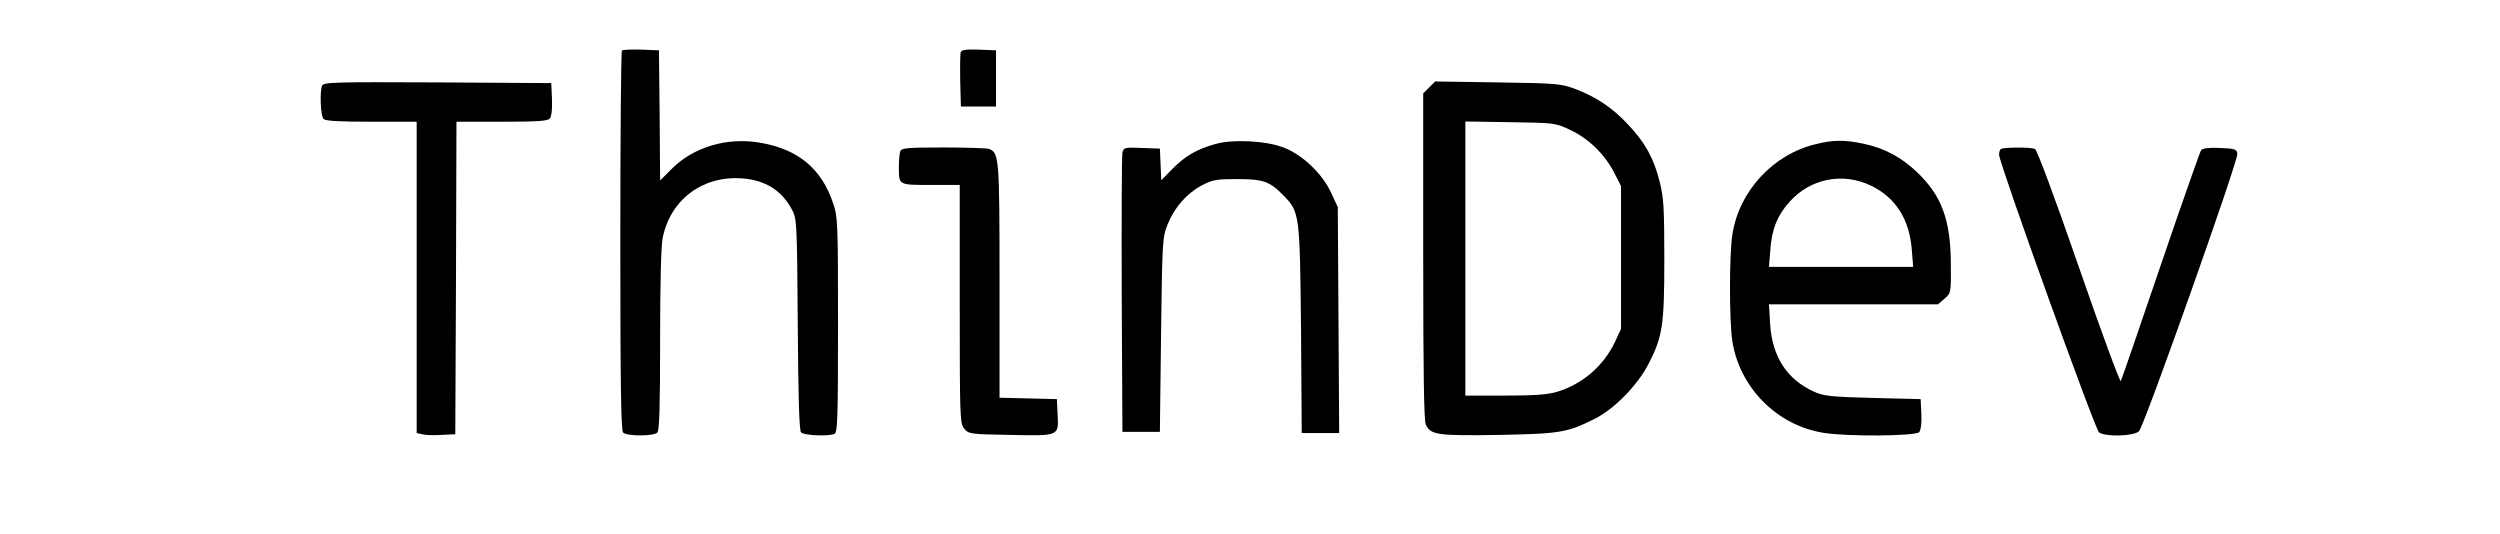
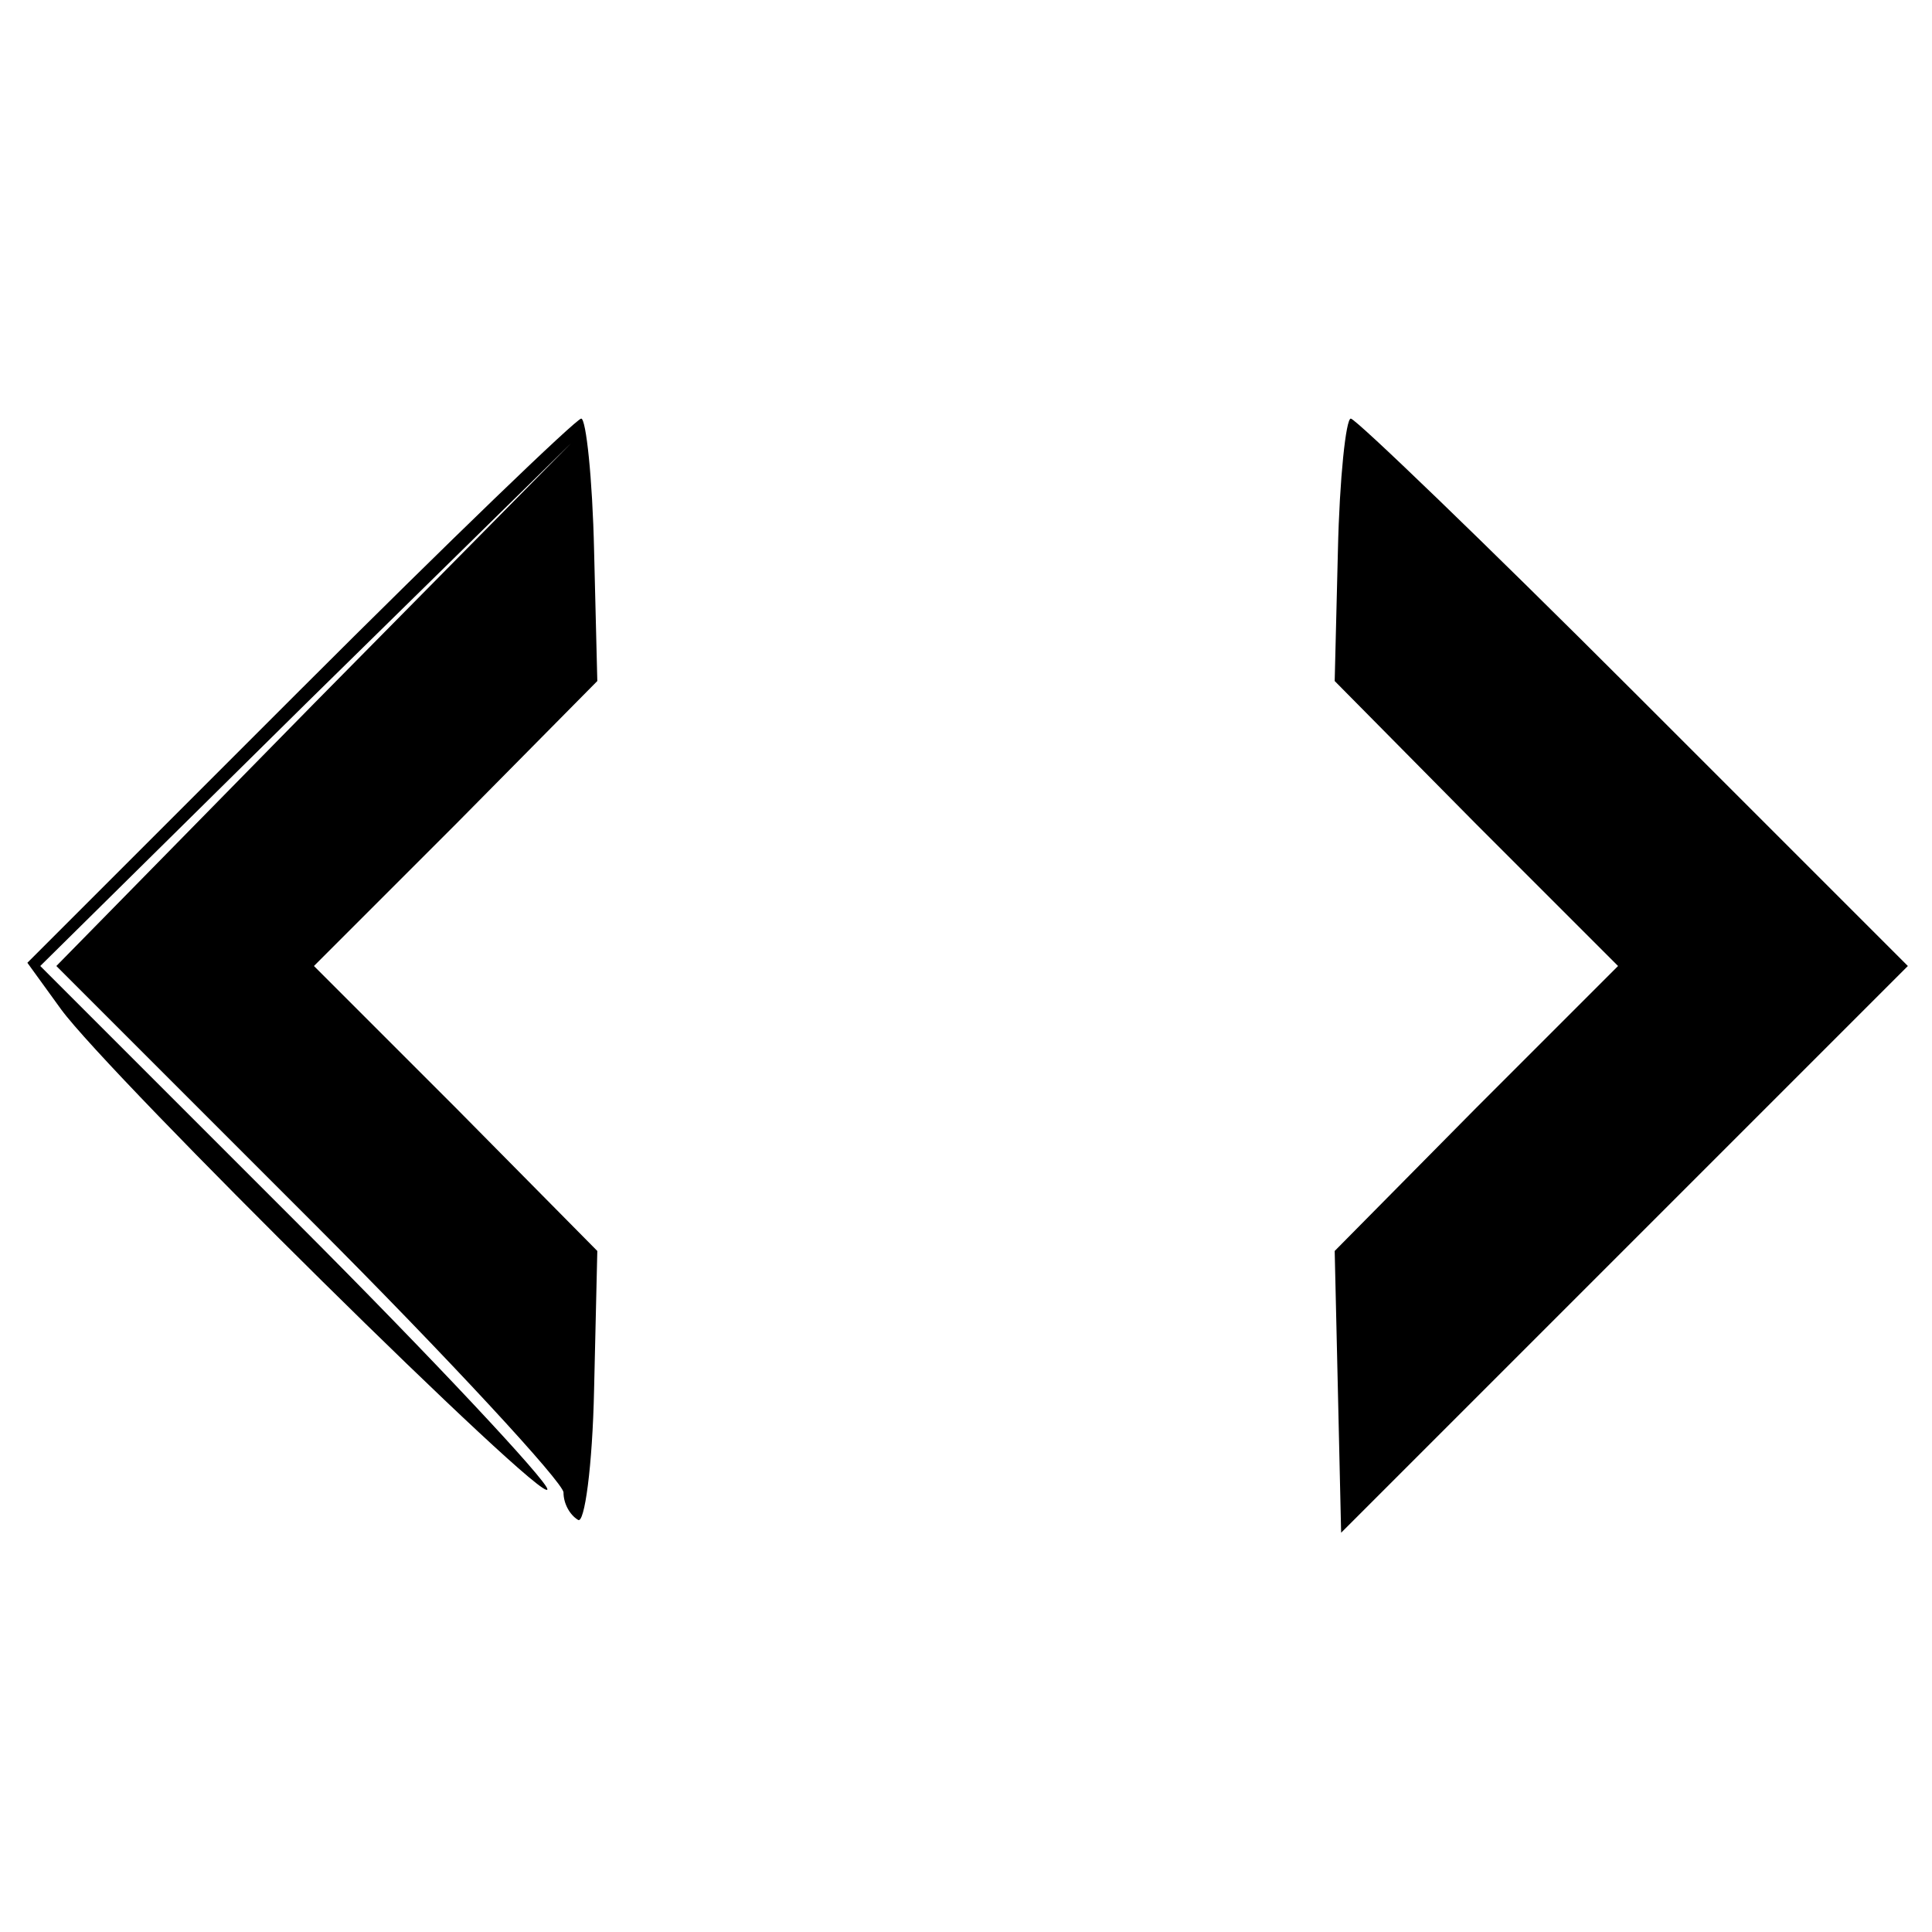
- <svg xmlns="http://www.w3.org/2000/svg" version="1.0" width="1068pt" height="228pt" viewBox="0 0 1068 228" preserveAspectRatio="xMidYMid meet">
-   <g transform="translate(0,228) scale(0.1,-0.1)" fill="#000000" stroke="none">
-     <path d="M2657 2064 c-4 -4 -7 -370 -7 -814 0 -613 3 -809 12 -818 16 -16 130 -16 146 0 9 9 12 110 12 393 0 247 4 402 11 439 33 163 170 266 338 254 100 -7 170 -51 214 -133 21 -39 22 -51 25 -489 2 -304 6 -454 14 -463 11 -13 112 -18 142 -7 14 5 16 56 16 465 0 438 -1 463 -21 521 -50 149 -151 232 -316 259 -140 23 -281 -20 -373 -112 l-50 -50 -2 278 -3 278 -75 3 c-42 1 -79 0 -83 -4z" />
-     <path d="M4104 2057 c-2 -7 -3 -62 -2 -123 l3 -109 75 0 75 0 0 120 0 120 -73 3 c-54 2 -74 -1 -78 -11z" />
-     <path d="M1376 1914 c-11 -28 -6 -130 6 -142 9 -9 68 -12 205 -12 l193 0 0 -665 0 -665 23 -5 c13 -4 50 -5 82 -3 l60 3 3 668 2 667 194 0 c154 0 196 3 205 14 7 9 11 41 9 83 l-3 68 -486 3 c-437 2 -487 1 -493 -14z" />
-     <path d="M6105 1906 l-25 -25 0 -695 c0 -495 3 -702 11 -720 21 -44 49 -48 311 -44 264 5 294 10 413 70 84 43 183 145 229 236 59 116 66 164 66 448 0 217 -3 261 -20 328 -25 100 -61 165 -133 242 -68 73 -133 117 -225 153 -65 24 -77 25 -334 29 l-267 4 -26 -26z m605 -182 c78 -37 146 -104 186 -182 l29 -57 0 -305 0 -305 -26 -56 c-49 -103 -140 -181 -248 -213 -40 -12 -99 -16 -223 -16 l-168 0 0 586 0 585 193 -3 c191 -3 192 -3 257 -34z" />
-     <path d="M5193 1665 c-80 -22 -131 -52 -184 -106 l-48 -49 -3 67 -3 68 -77 3 c-74 3 -78 2 -83 -20 -3 -13 -4 -286 -3 -608 l3 -585 80 0 80 0 5 415 c5 400 6 417 28 471 29 73 82 133 146 167 46 24 62 27 151 27 112 0 140 -10 199 -71 68 -70 69 -78 74 -571 l3 -443 80 0 80 0 -3 483 -3 482 -29 63 c-38 81 -123 162 -203 192 -75 29 -216 36 -290 15z" />
-     <path d="M7756 1664 c-182 -44 -326 -200 -355 -384 -14 -84 -14 -376 0 -460 32 -198 192 -358 389 -389 103 -17 395 -14 409 3 7 9 11 40 9 78 l-3 63 -205 5 c-181 5 -210 8 -251 27 -115 52 -178 149 -187 288 l-5 85 361 0 361 0 28 24 c28 24 28 25 27 148 -1 189 -39 292 -144 392 -67 64 -139 103 -229 122 -81 17 -129 17 -205 -2z m239 -178 c103 -51 161 -141 172 -270 l6 -76 -308 0 -308 0 6 74 c6 88 31 148 83 205 89 99 228 126 349 67z" />
-     <path d="M3846 1634 c-3 -9 -6 -37 -6 -64 0 -82 -4 -80 136 -80 l124 0 0 -509 c0 -486 1 -510 19 -532 19 -23 24 -24 198 -27 210 -4 206 -6 201 90 l-3 63 -122 3 -123 3 0 500 c0 527 -2 546 -45 563 -9 3 -97 6 -195 6 -153 0 -179 -2 -184 -16z" />
-     <path d="M8547 1643 c-4 -3 -7 -14 -7 -24 0 -35 410 -1174 427 -1186 27 -20 149 -17 171 5 22 22 424 1156 420 1185 -3 20 -10 22 -74 25 -49 2 -74 -1 -81 -10 -5 -7 -83 -229 -173 -493 -90 -264 -166 -486 -170 -493 -3 -7 -84 212 -179 487 -104 300 -179 502 -188 505 -21 8 -138 7 -146 -1z" />
+ <svg xmlns="http://www.w3.org/2000/svg" version="1.0" width="120pt" height="120pt" viewBox="0 0 120 120" preserveAspectRatio="xMidYMid meet">
+   <g transform="translate(0,120) scale(0.1,-0.1)" fill="#000000" stroke="none">
+     <path d="M186 771 l-169 -169 21 -29 c30 -41 302 -310 302 -298 0 5 -71 81 -157 167 l-158 158 165 163 165 162 -160 -162 -160 -163 158 -158 c86 -86 157 -163 157 -169 0 -7 4 -14 9 -17 4 -3 9 33 10 81 l2 86 -88 89 -88 88 88 88 88 89 -2 81 c-1 45 -5 82 -8 82 -3 0 -82 -76 -175 -169z" />
+     <path d="M831 858 l-2 -81 88 -89 88 -88 -88 -88 -88 -89 2 -87 2 -88 176 176 176 176 -170 170 c-93 93 -173 170 -176 170 -3 0 -7 -37 -8 -82z" />
  </g>
</svg>
